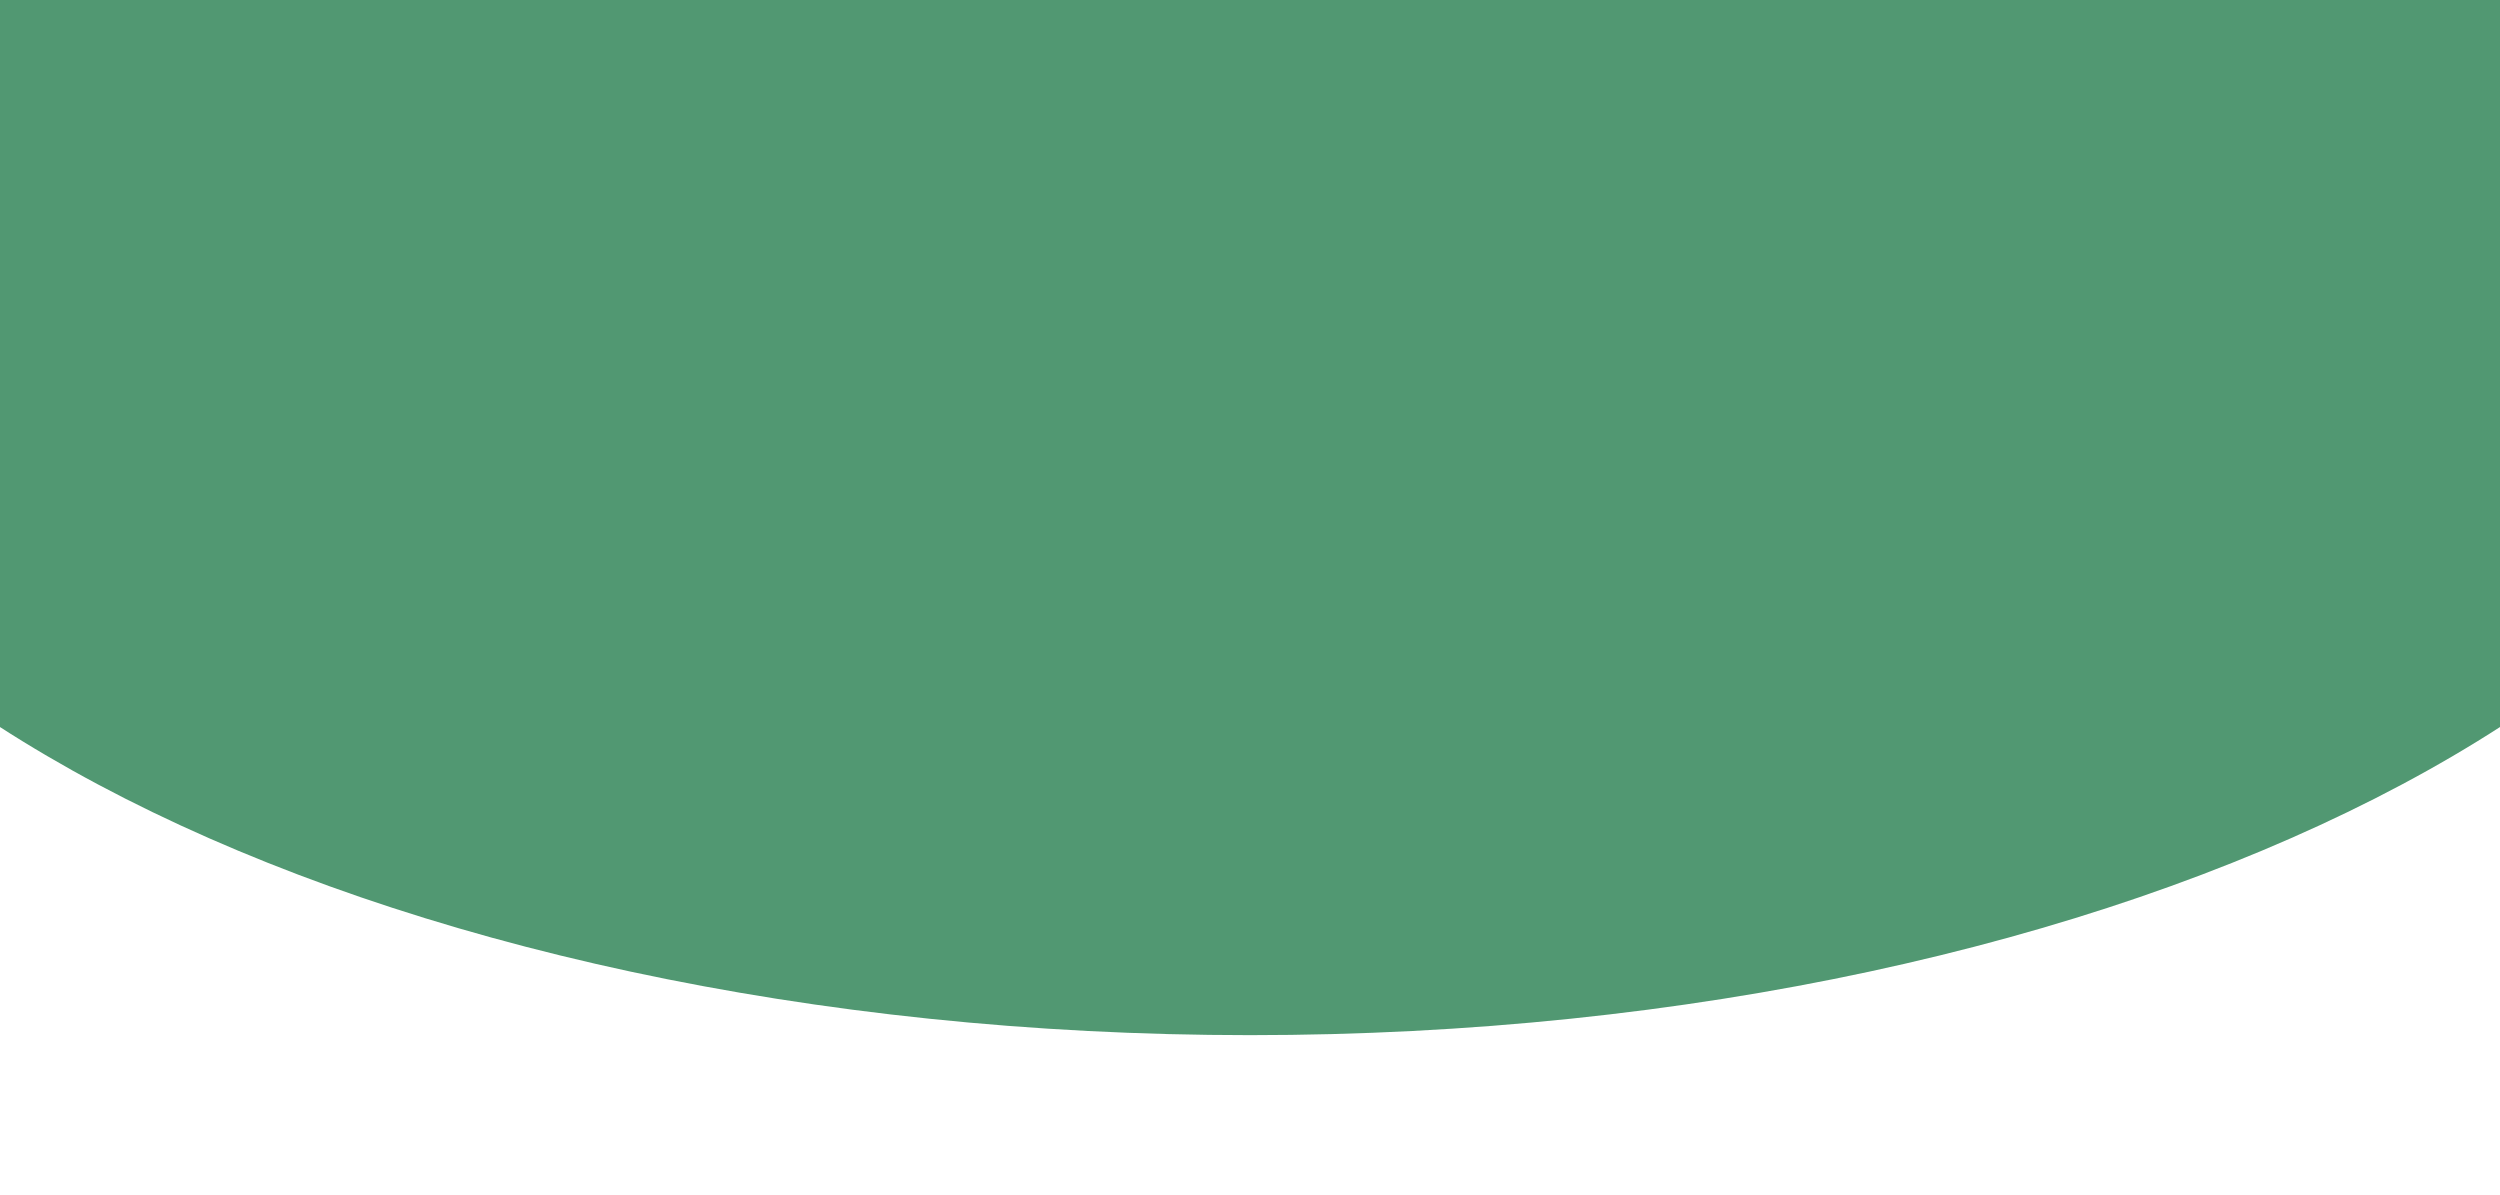
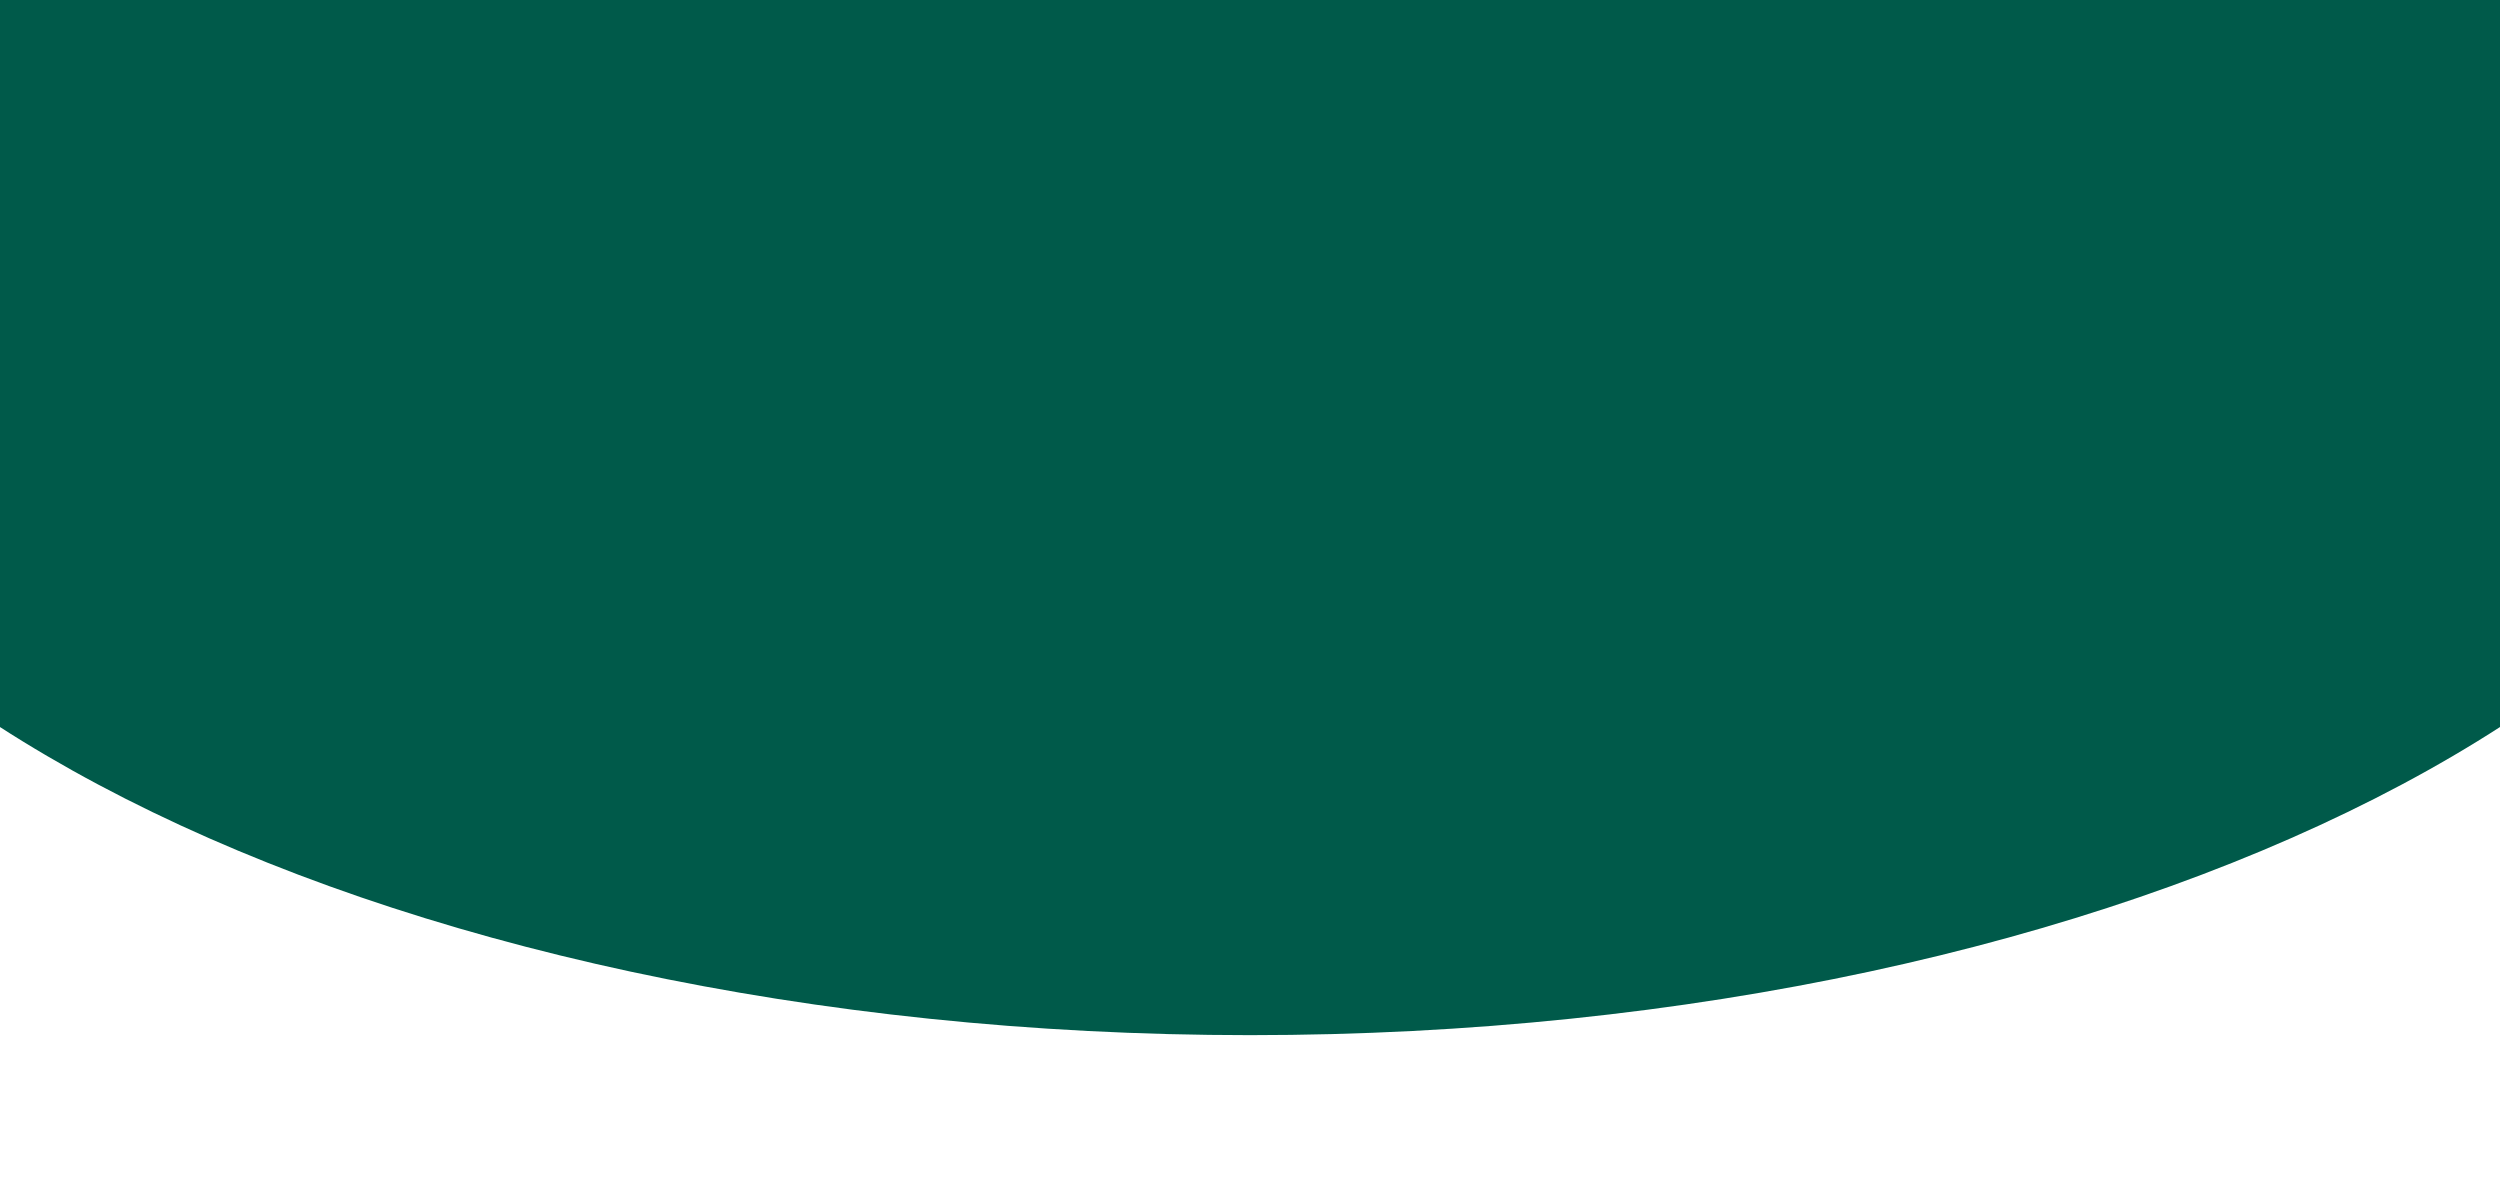
<svg xmlns="http://www.w3.org/2000/svg" width="1440" height="688">
  <path stroke="null" opacity="undefined" stroke-opacity="null" stroke-dasharray="null" stroke-width="null" fill="#519872" d="M-4.177-10.793h1472v355.429h-1472z" />
-   <ellipse stroke="null" ry="465.306" rx="916.327" cy="130.939" cx="720" opacity="undefined" fill-opacity="null" stroke-opacity="null" stroke-dasharray="null" stroke-width="null" fill="#519872" />
+   <ellipse stroke="null" ry="465.306" rx="916.327" cy="130.939" cx="720" opacity="undefined" fill-opacity="null" stroke-opacity="null" stroke-dasharray="null" stroke-width="null" fill="#005A4A" />
</svg>
